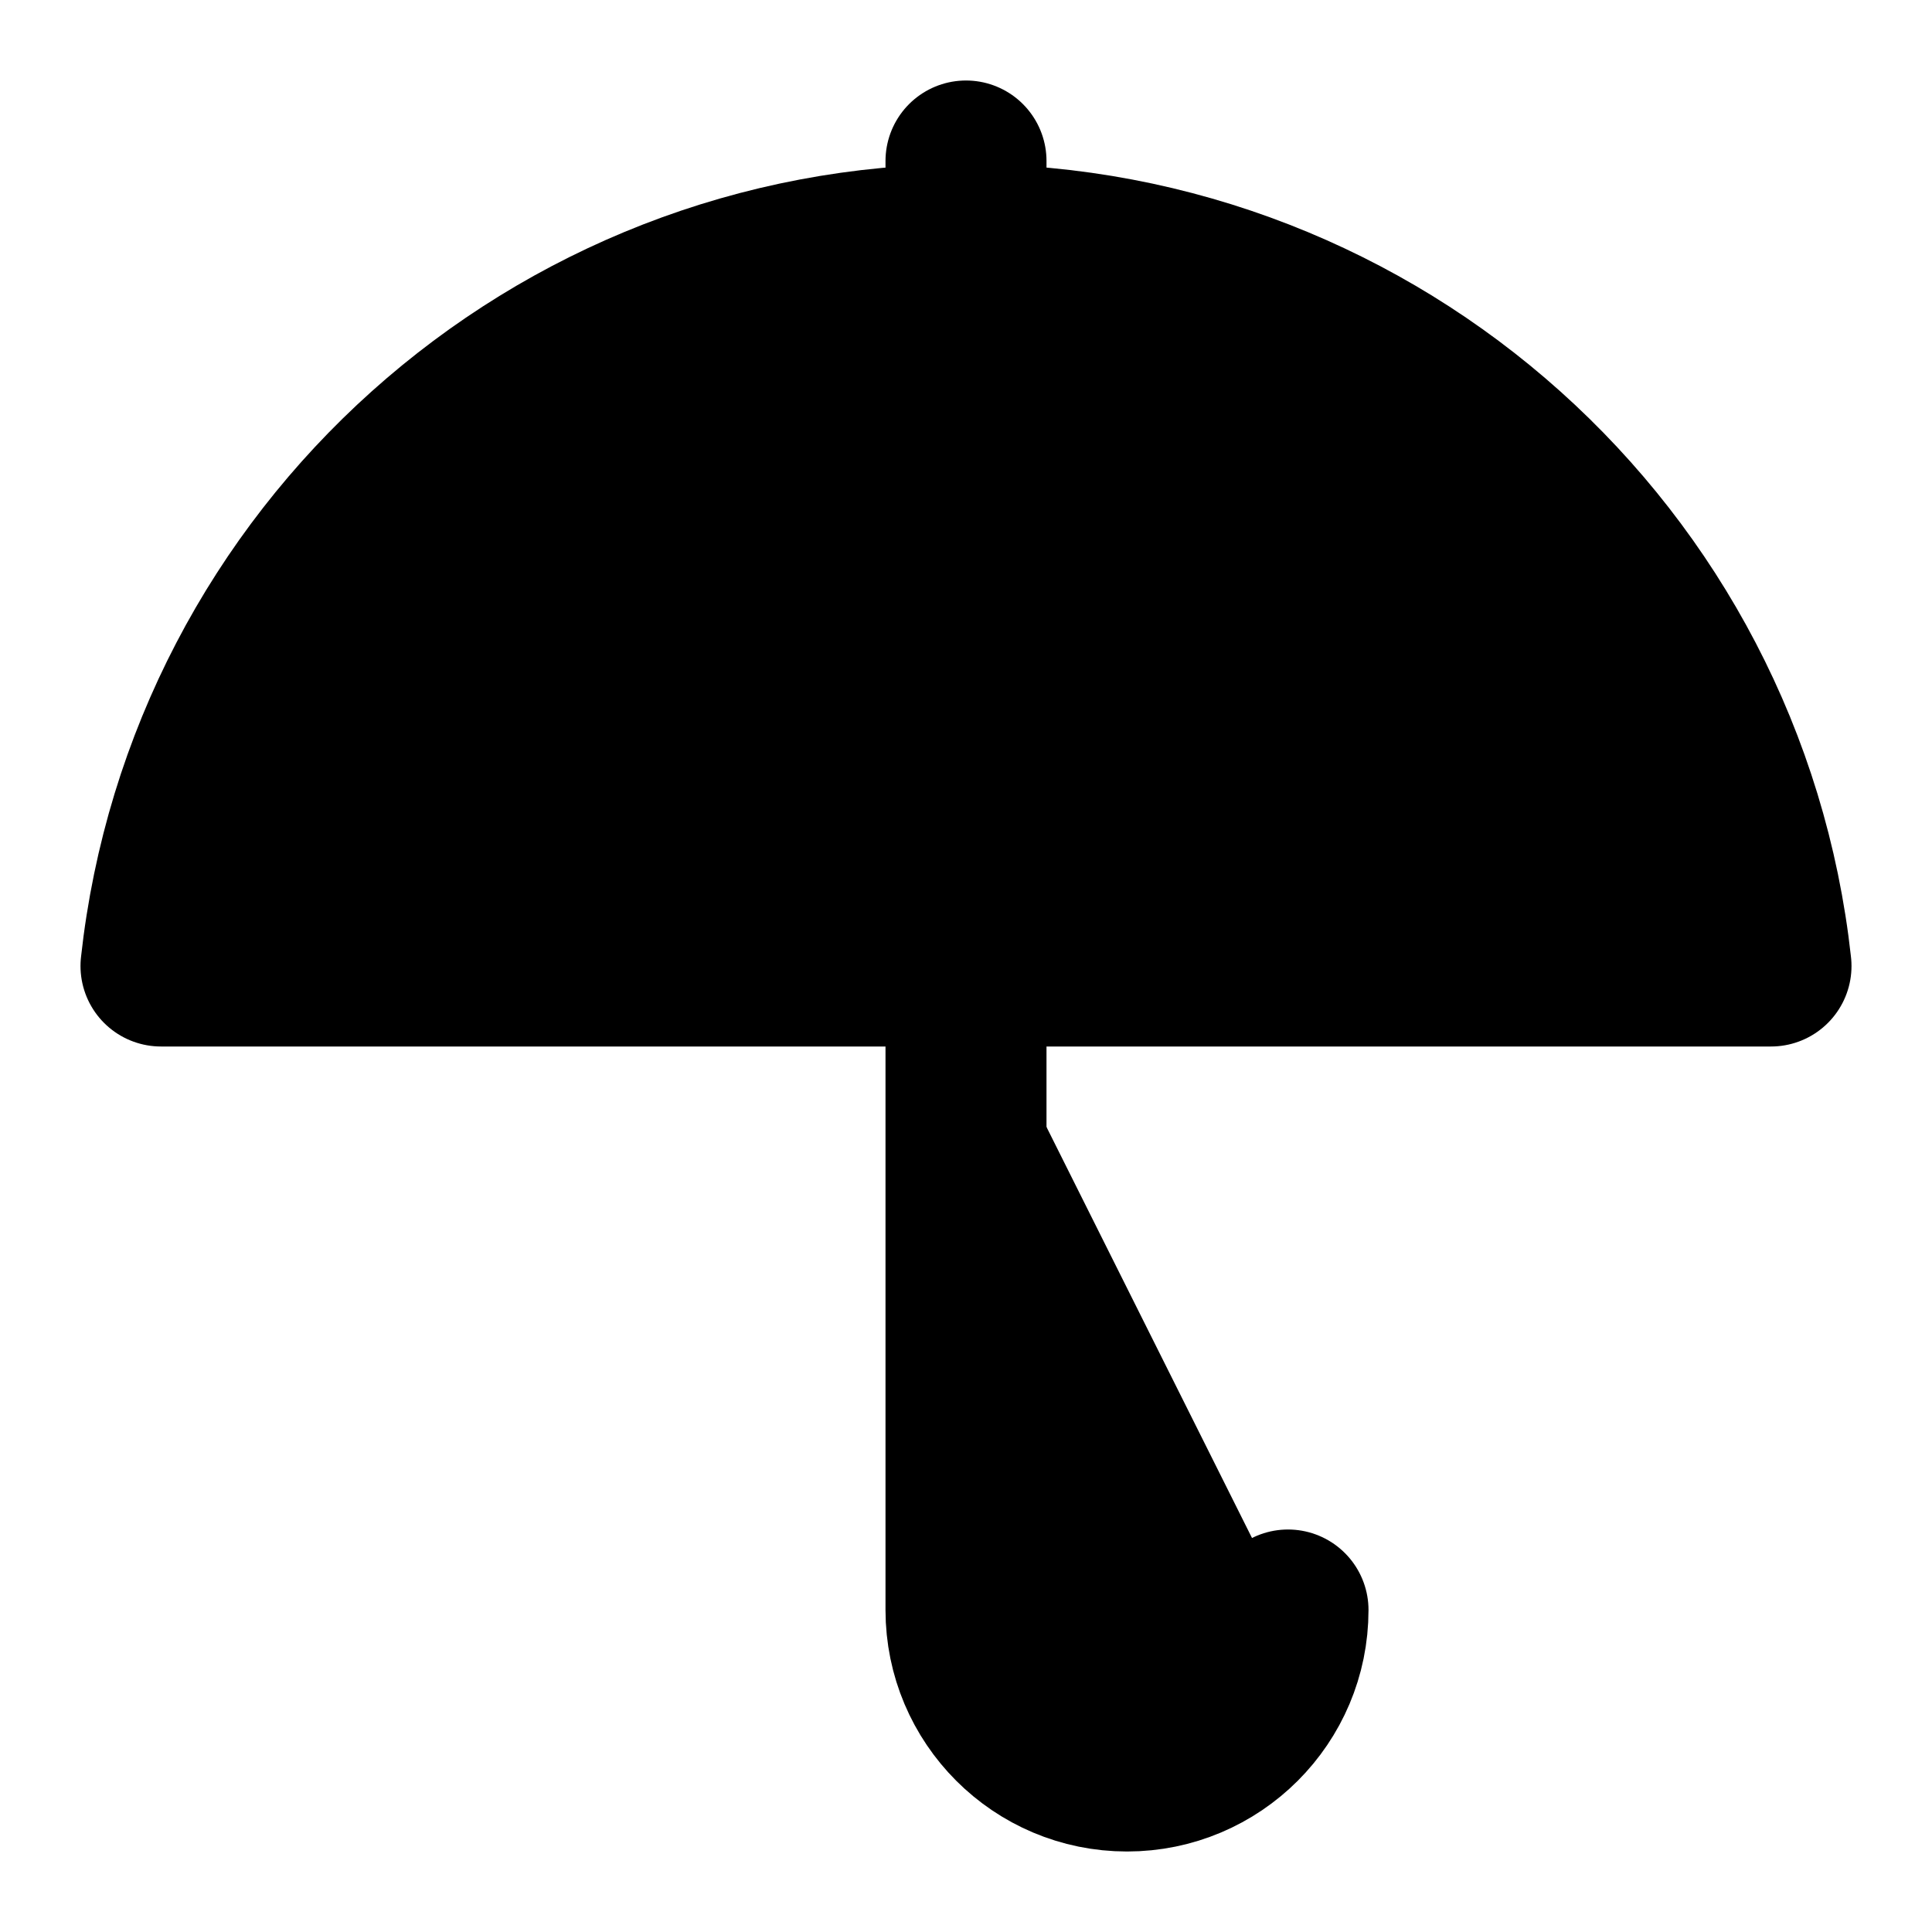
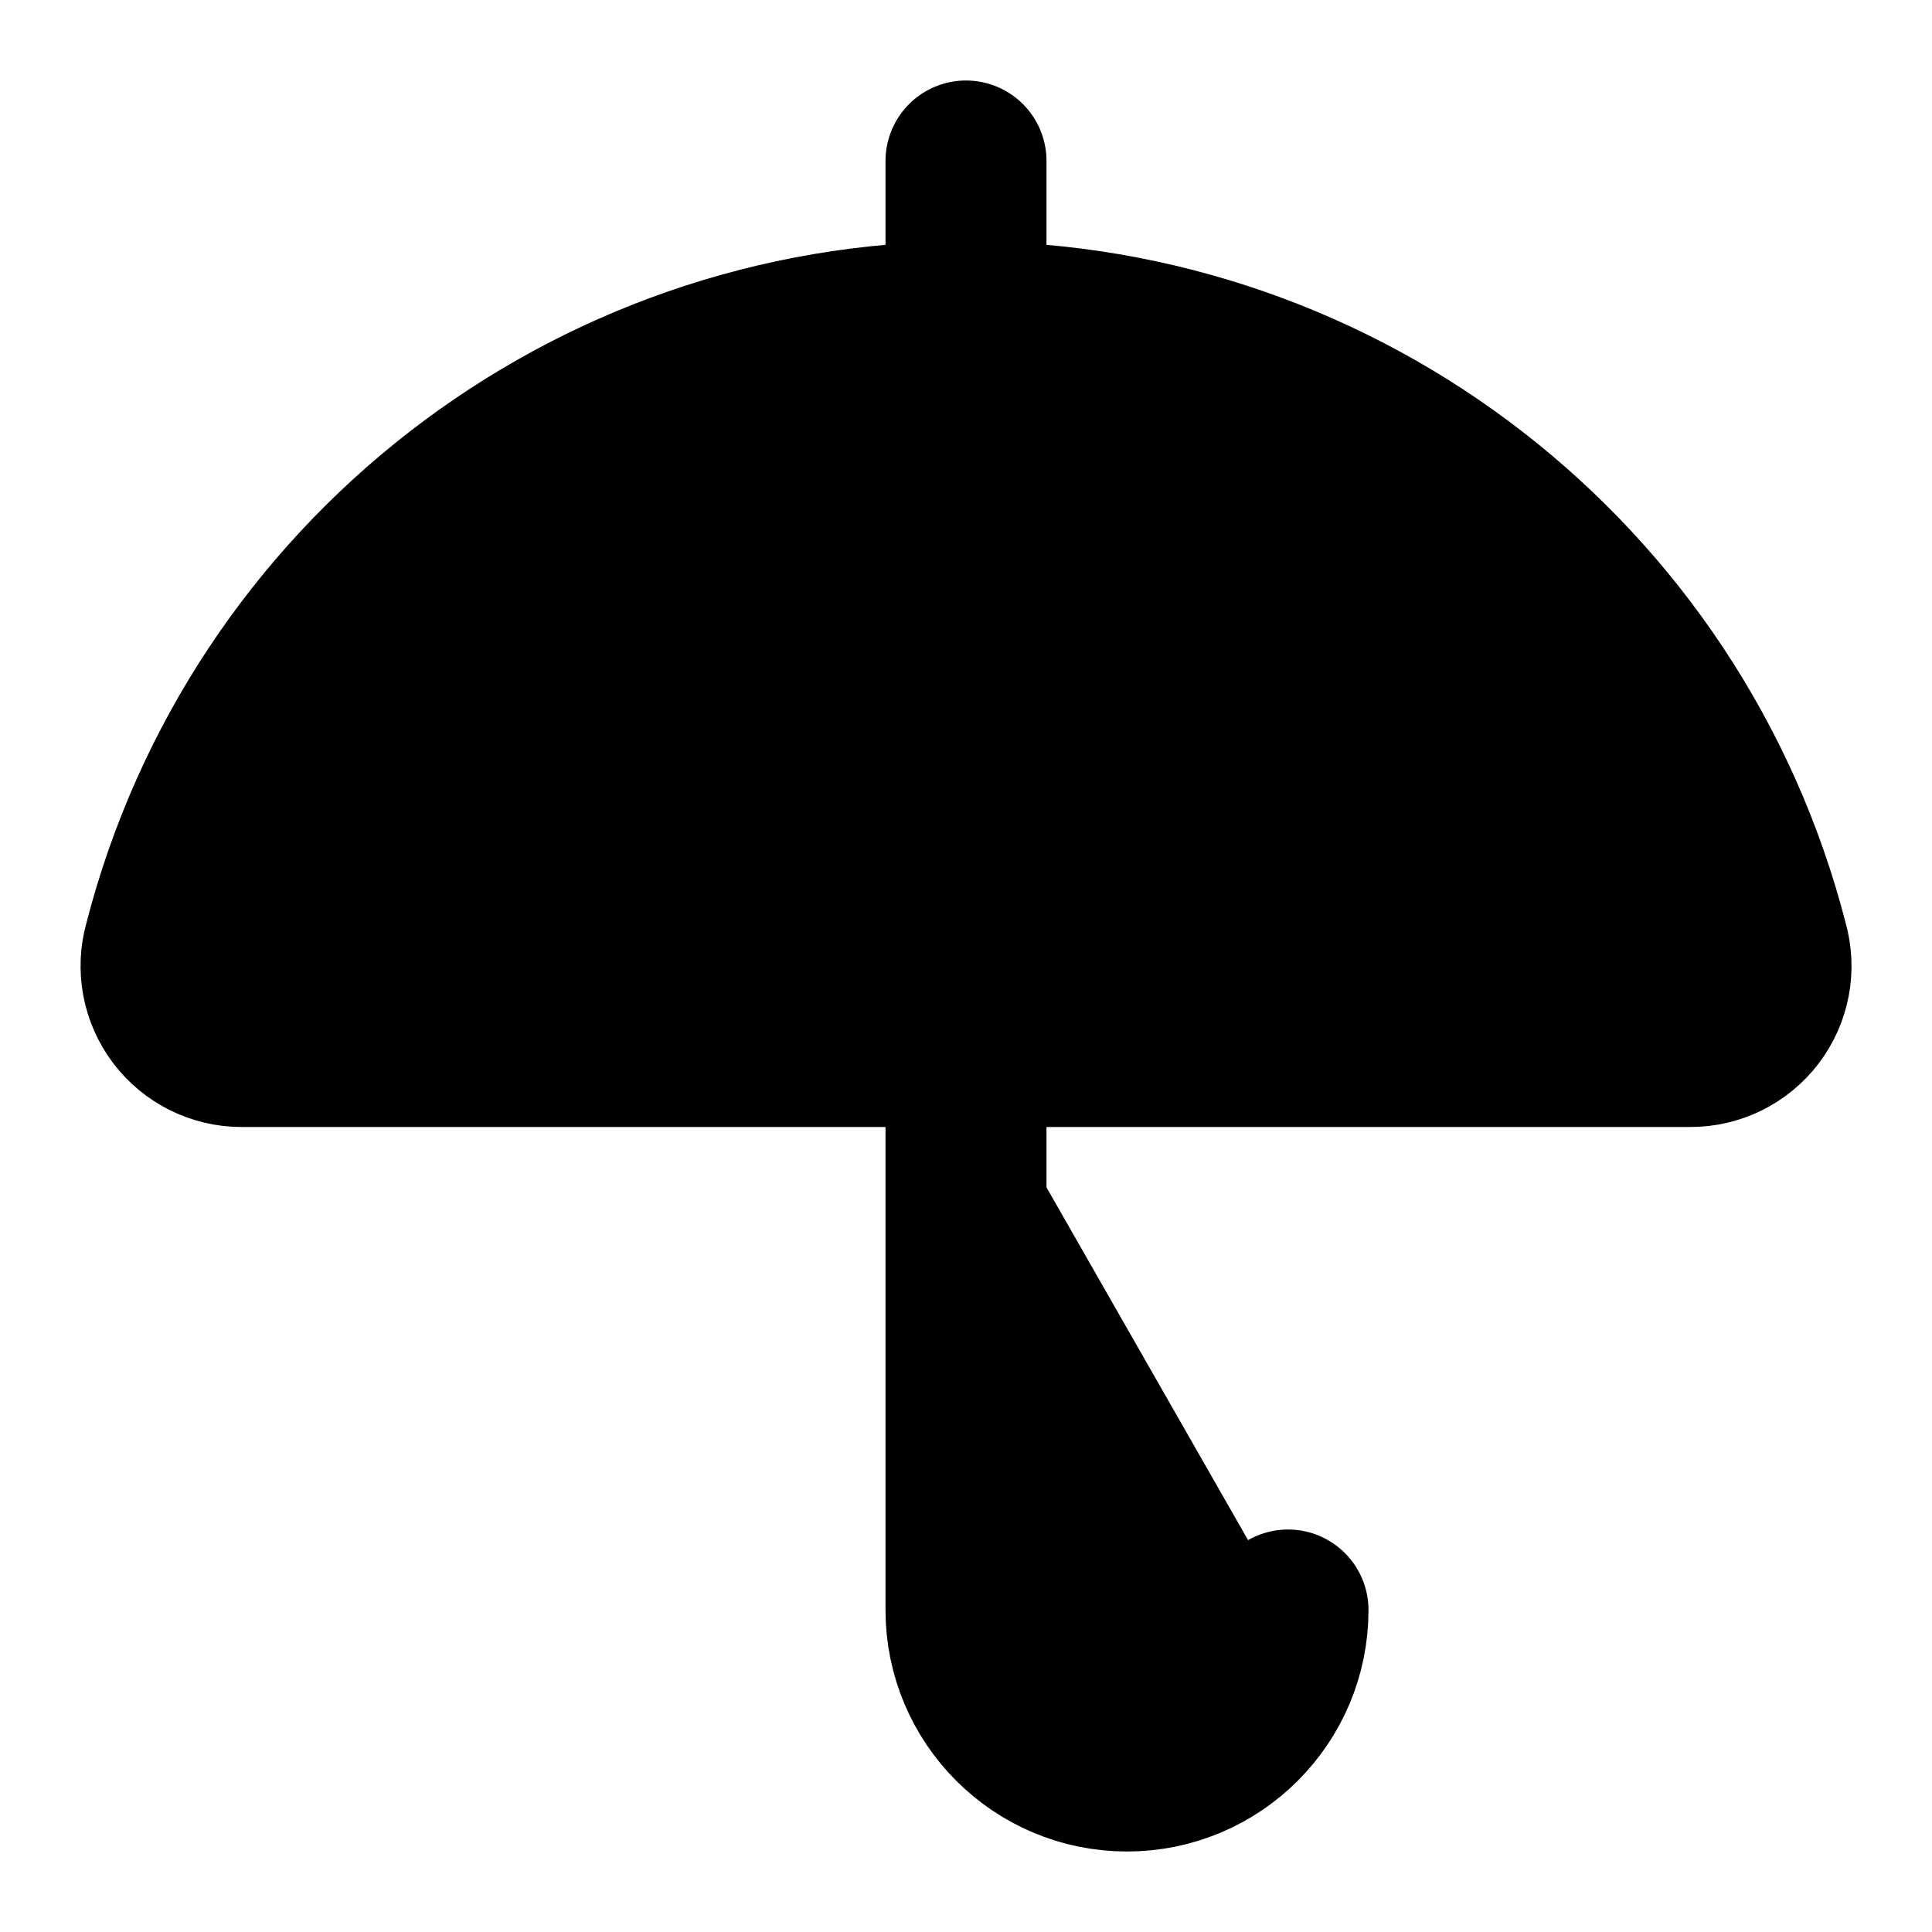
<svg xmlns="http://www.w3.org/2000/svg" width="24" height="24" viewBox="0 0 24 24" fill="currentColor" stroke="currentColor" stroke-width="2" stroke-linecap="round" stroke-linejoin="round">
-   <path vector-effect="non-scaling-stroke" d="M22 12a10.06 10.06 1 0 0-20 0Z" />
-   <path vector-effect="non-scaling-stroke" d="M12 12v8a2 2 0 0 0 4 0" />
-   <path vector-effect="non-scaling-stroke" d="M12 2v1" />
+   <path vector-effect="non-scaling-stroke" d="M12 13v7a2 2 0 0 0 4 0" />
+   <path vector-effect="non-scaling-stroke" d="M12 2v2" />
+   <path vector-effect="non-scaling-stroke" d="M20.992 13a1 1 0 0 0 .97-1.274 10.284 10.284 0 0 0-19.923 0A1 1 0 0 0 3 13z" />
</svg>
